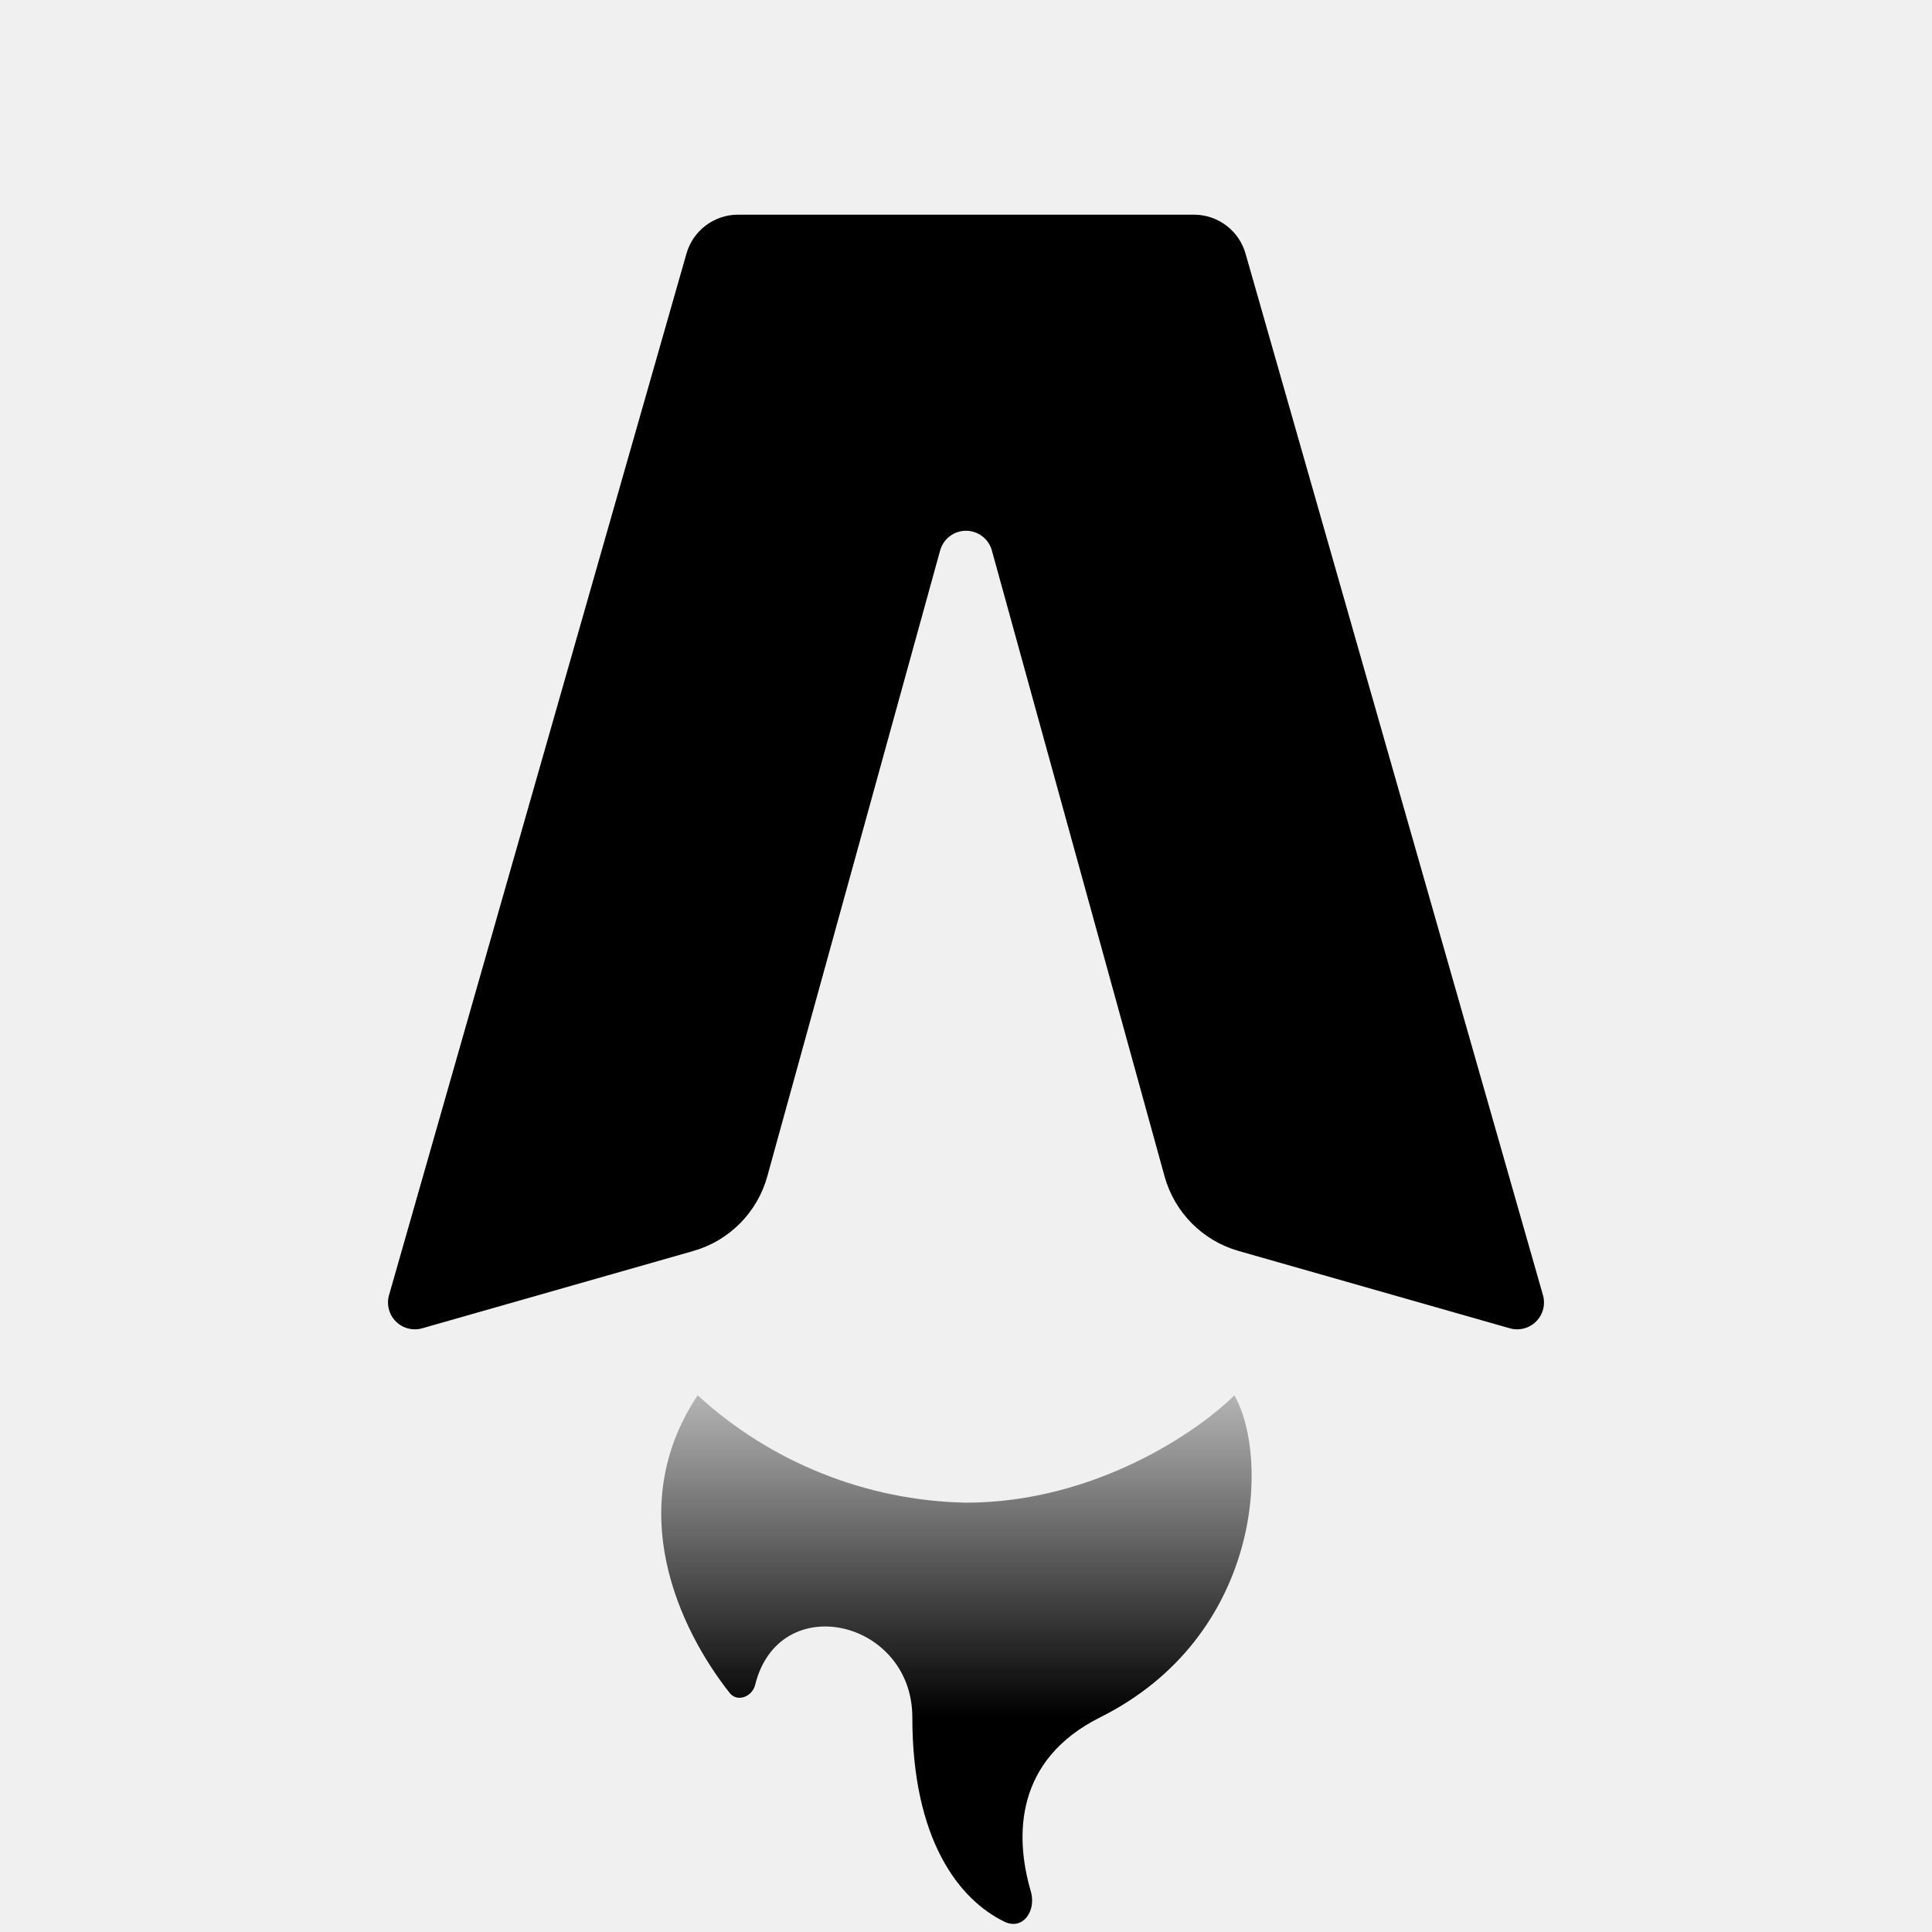
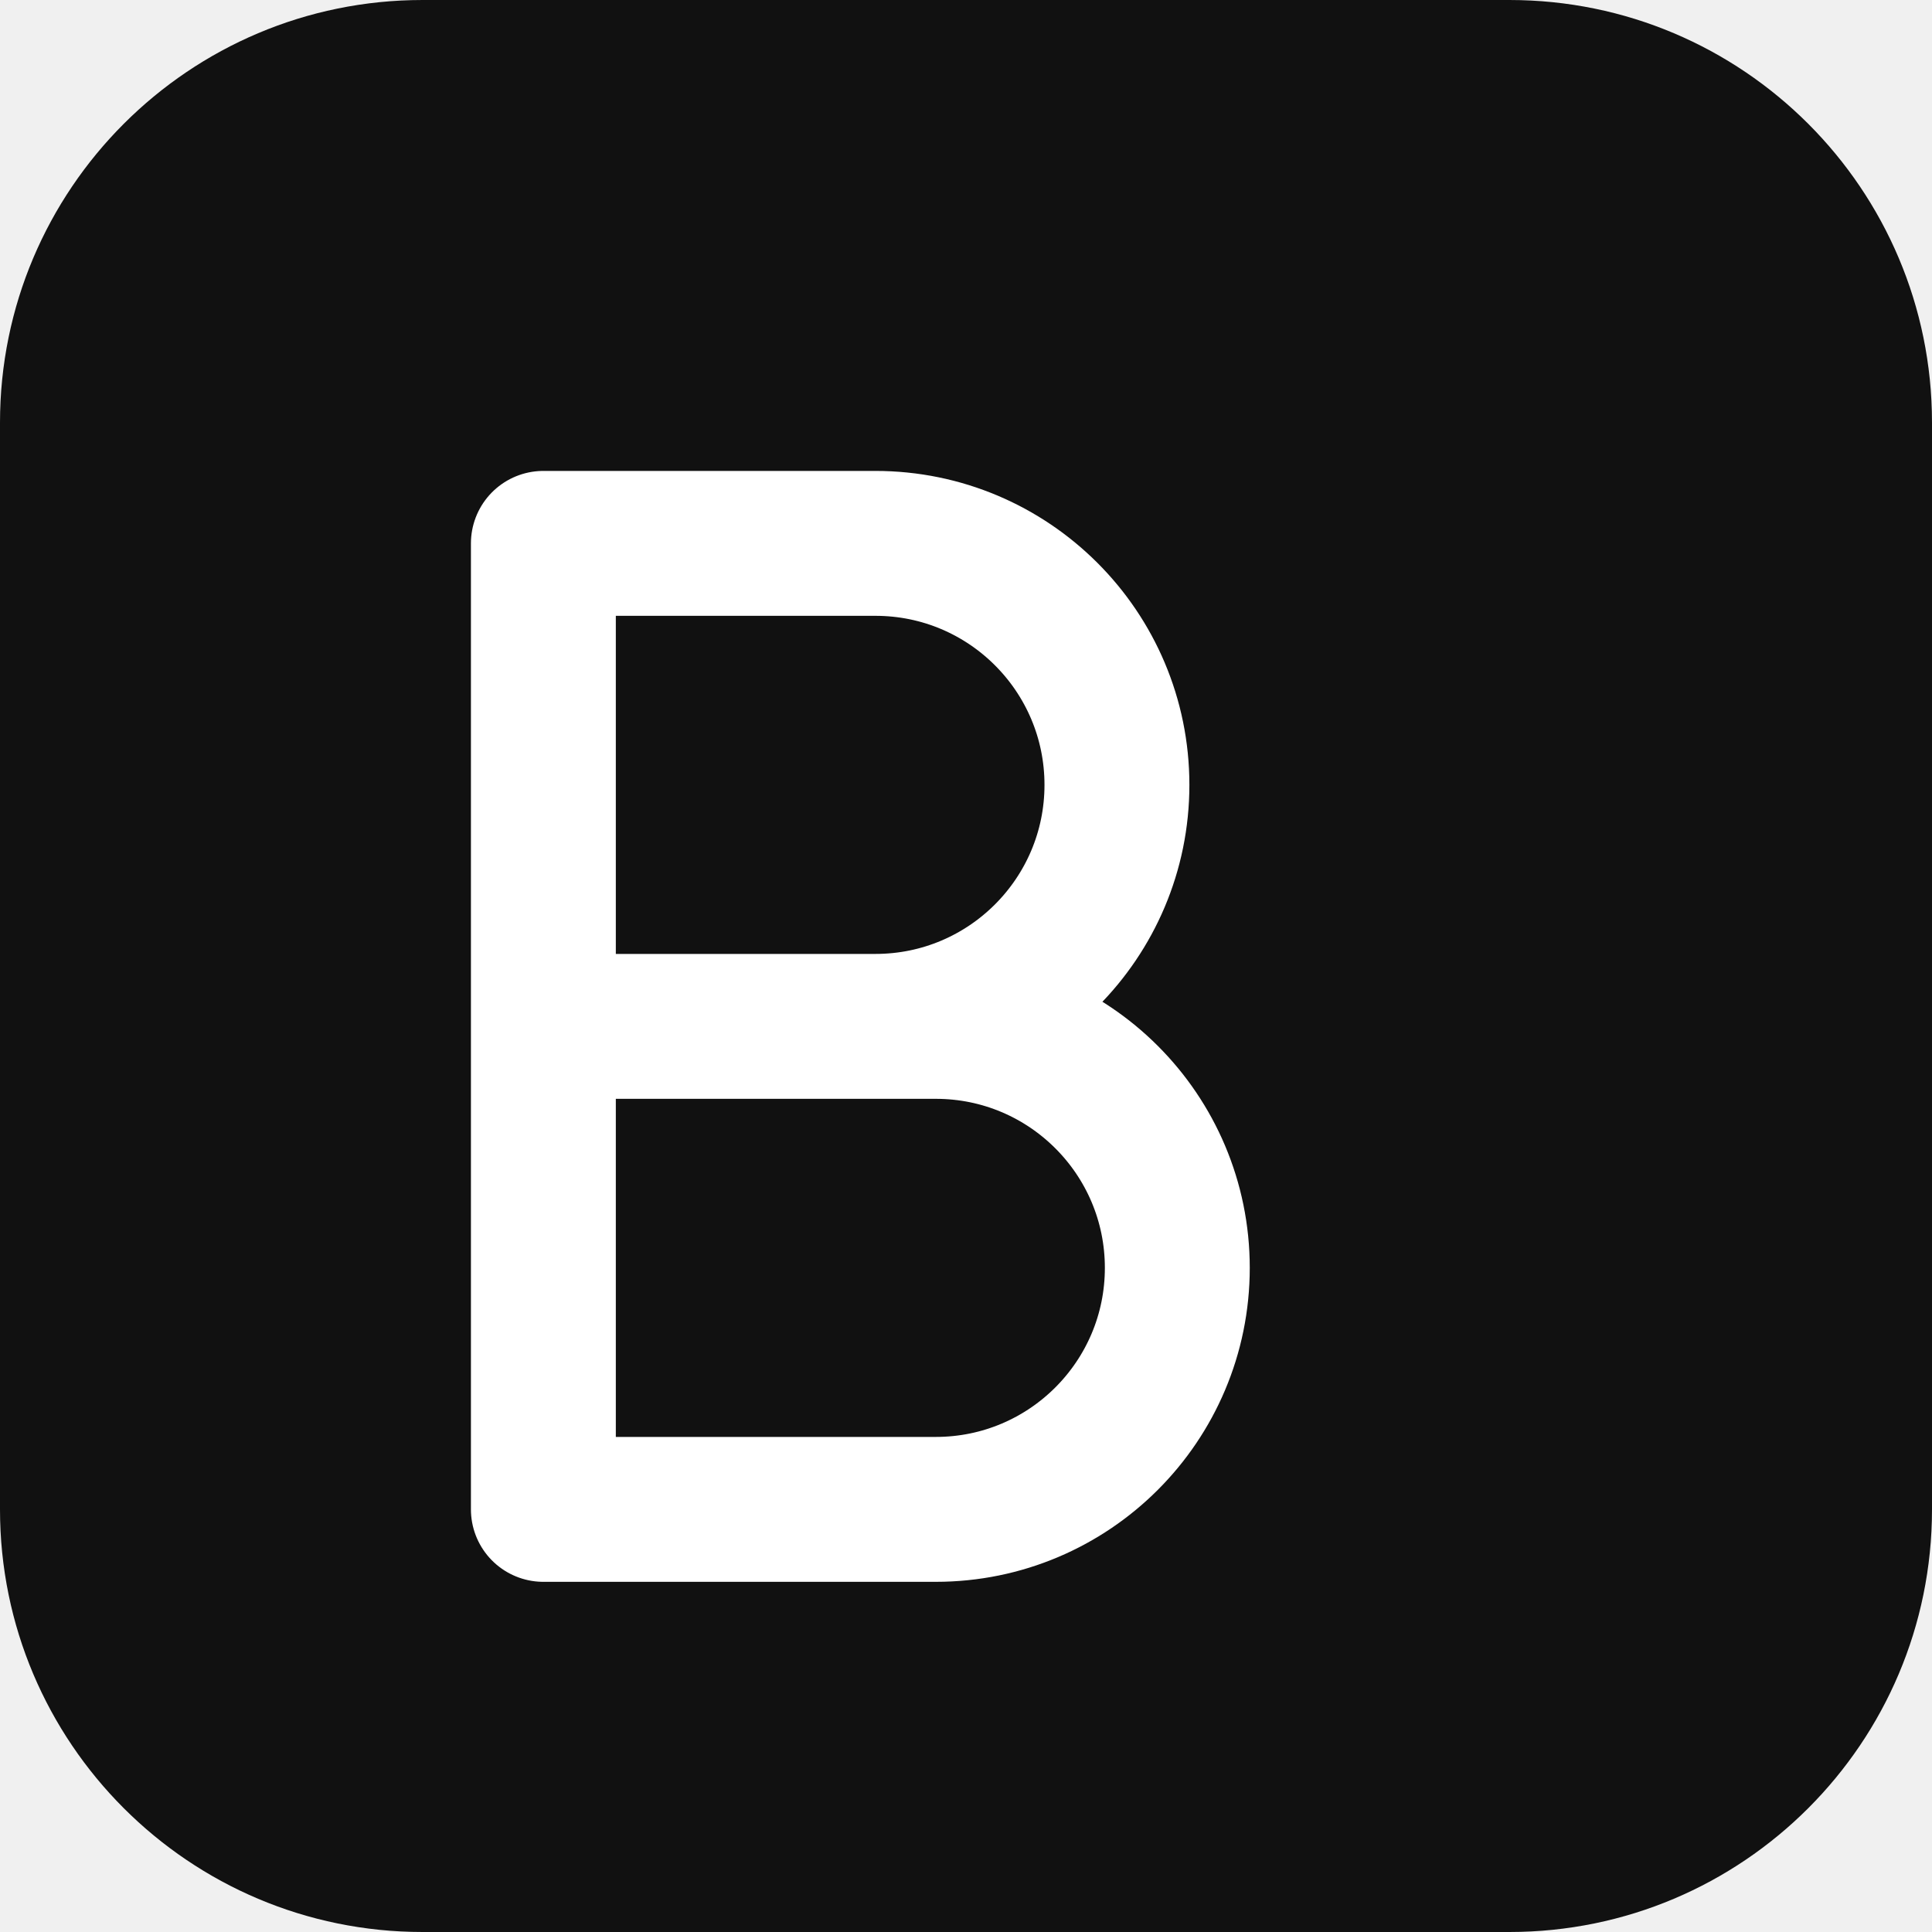
- <svg xmlns="http://www.w3.org/2000/svg" fill="none" viewBox="0 0 36 36">
-   <path fill="#000" d="M22.25 4h-8.5a1 1 0 0 0-.96.73l-5.54 19.4a.5.5 0 0 0 .62.62l5.05-1.44a2 2 0 0 0 1.38-1.4l3.22-11.66a.5.5 0 0 1 .96 0l3.22 11.67a2 2 0 0 0 1.38 1.39l5.05 1.44a.5.5 0 0 0 .62-.62l-5.54-19.4a1 1 0 0 0-.96-.73Z" />
-   <path fill="url(#gradient)" d="M18 28a7.63 7.63 0 0 1-5-2c-1.4 2.1-.35 4.35.6 5.55.14.17.41.07.47-.15.44-1.8 2.93-1.22 2.93.6 0 2.28.87 3.4 1.72 3.81.34.16.59-.2.49-.56-.31-1.05-.29-2.46 1.29-3.25 3-1.5 3.17-4.83 2.5-6-.67.67-2.6 2-5 2Z" />
-   <defs>
-     <linearGradient id="gradient" x1="16" x2="16" y1="32" y2="24" gradientUnits="userSpaceOnUse">
-       <stop stop-color="#000" />
-       <stop offset="1" stop-color="#000" stop-opacity="0" />
-     </linearGradient>
-   </defs>
-   <style>
-     @media (prefers-color-scheme:dark){:root{filter:invert(100%)}}
-   </style>
+ <svg xmlns="http://www.w3.org/2000/svg" viewBox="0 0 32 32">
+   <rect width="32" height="32" rx="7" fill="#111" />
+   <path d="M9 9h5.5a4 4 0 0 1 0 8H9zM9 17h6.5a4 4 0 0 1 0 8H9z" fill="none" stroke="#fff" stroke-width="2.4" stroke-linejoin="round" />
</svg>
